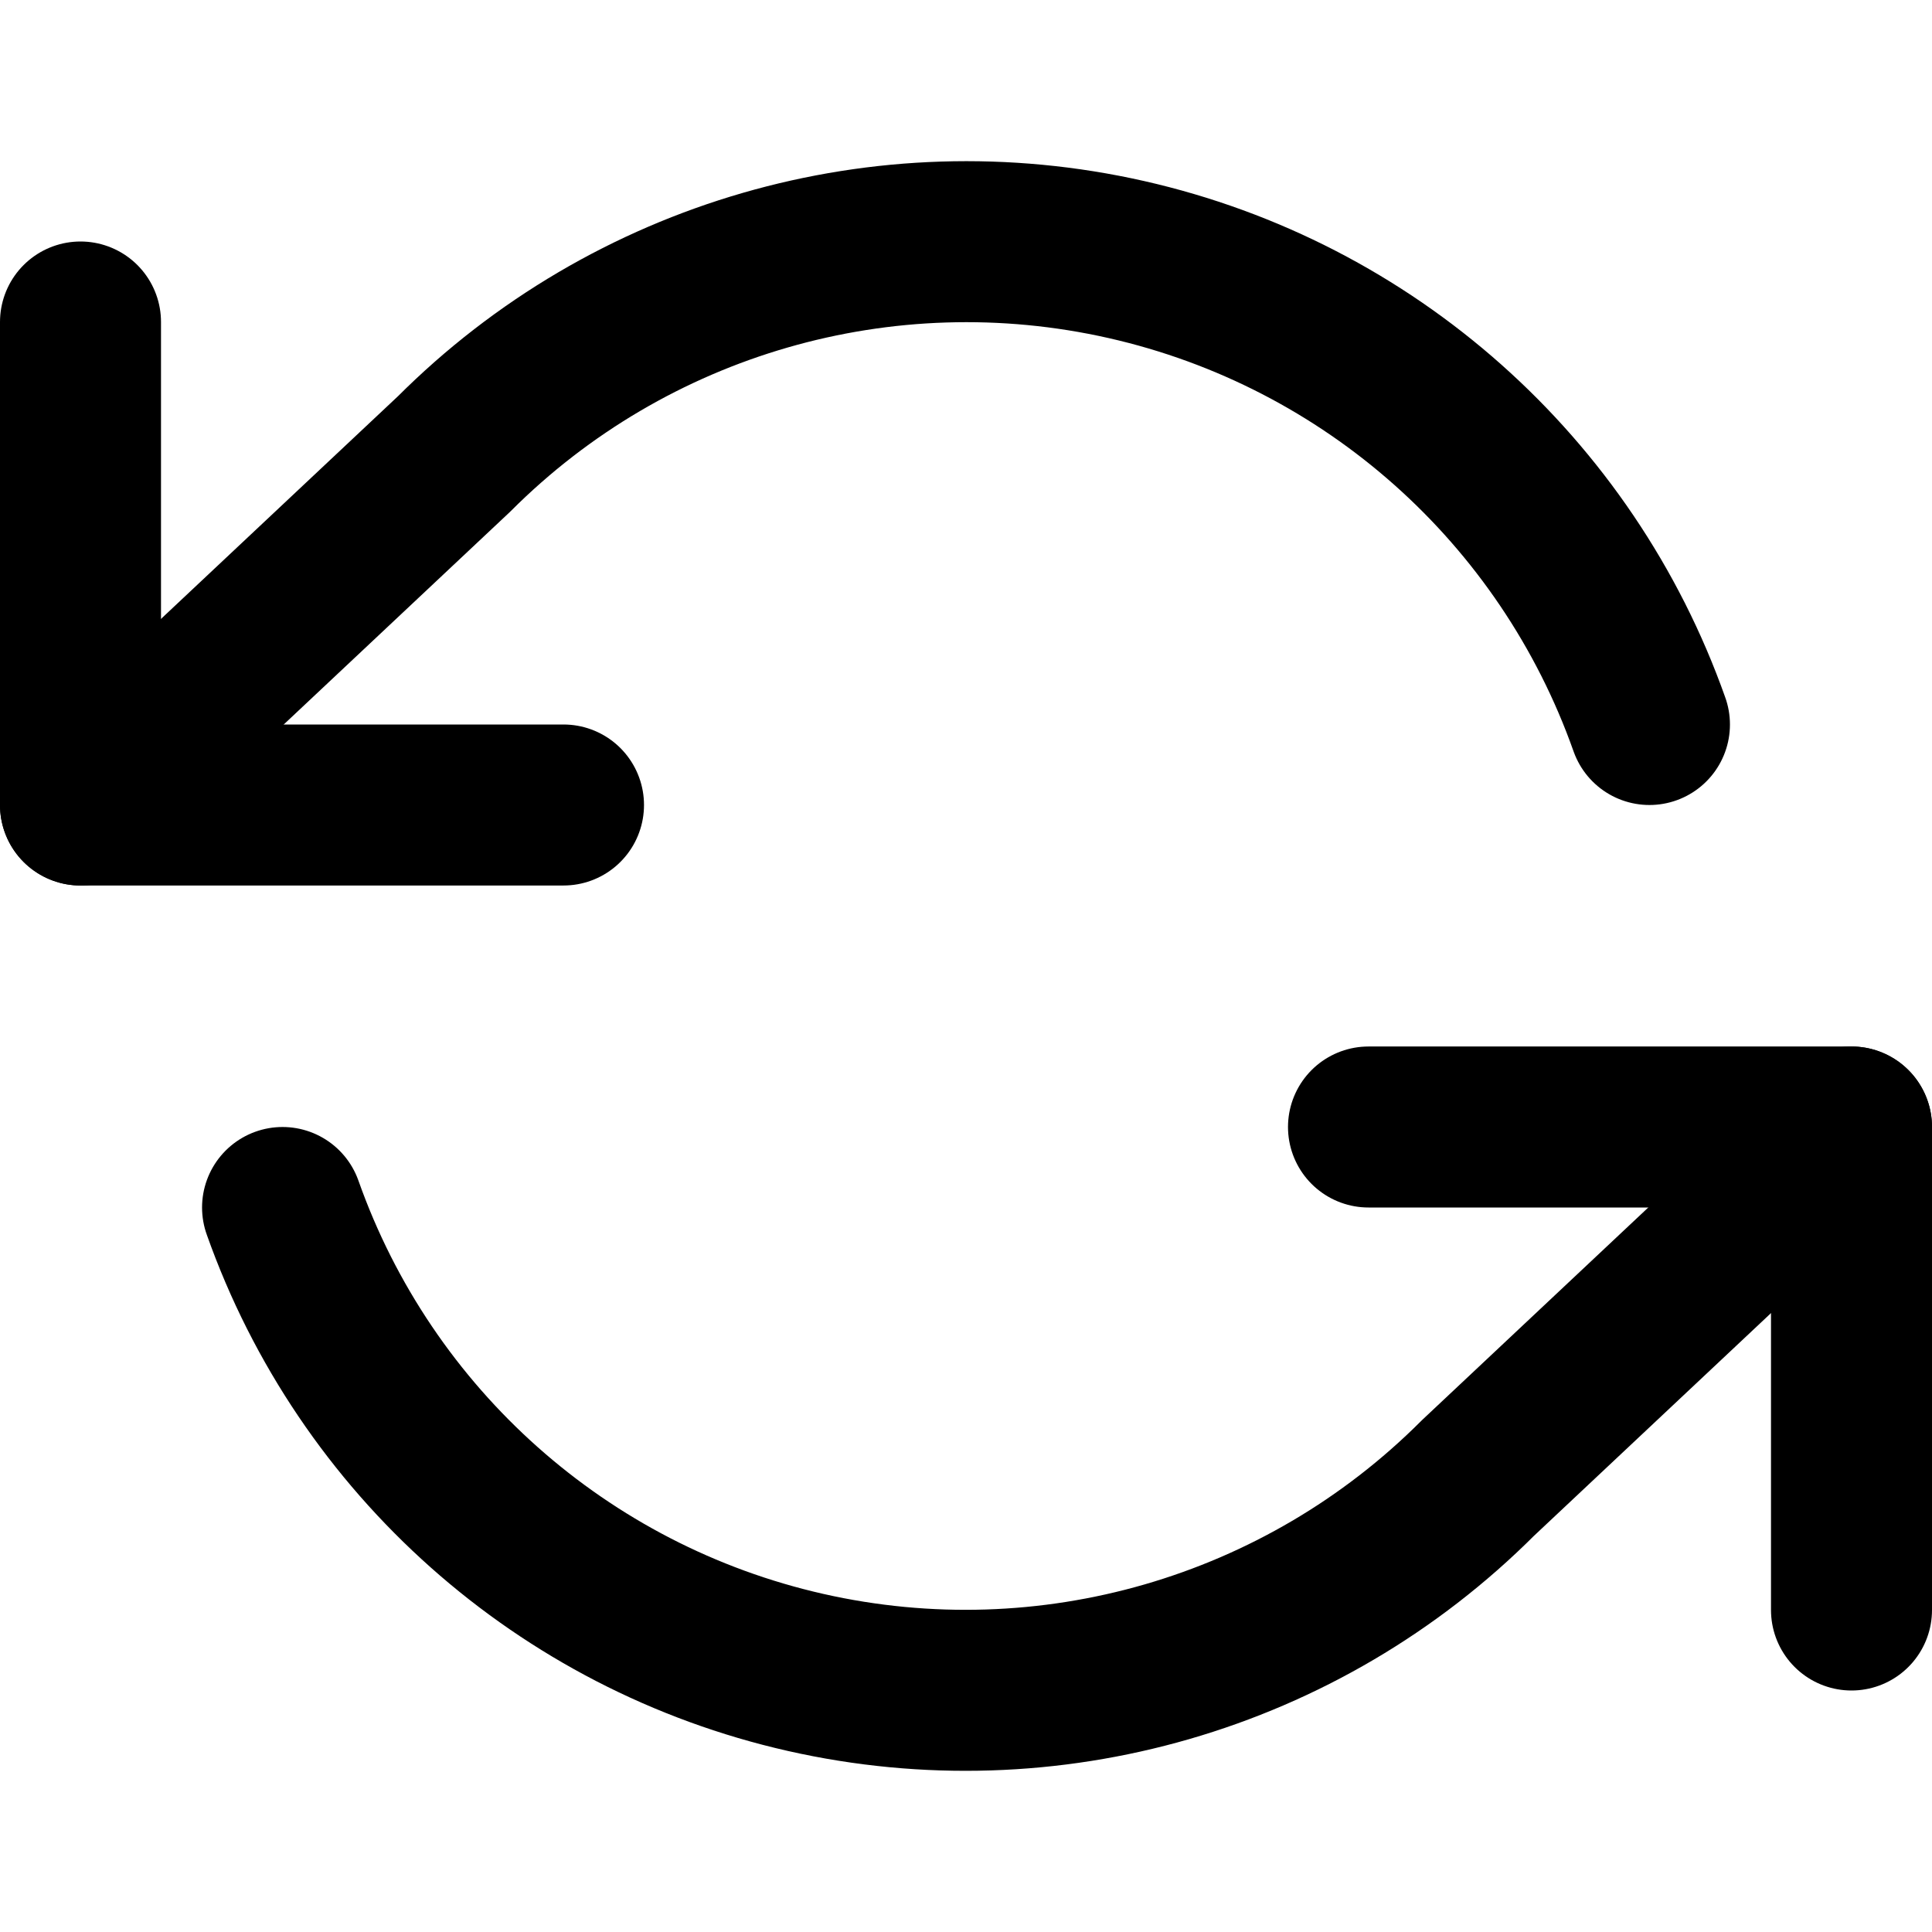
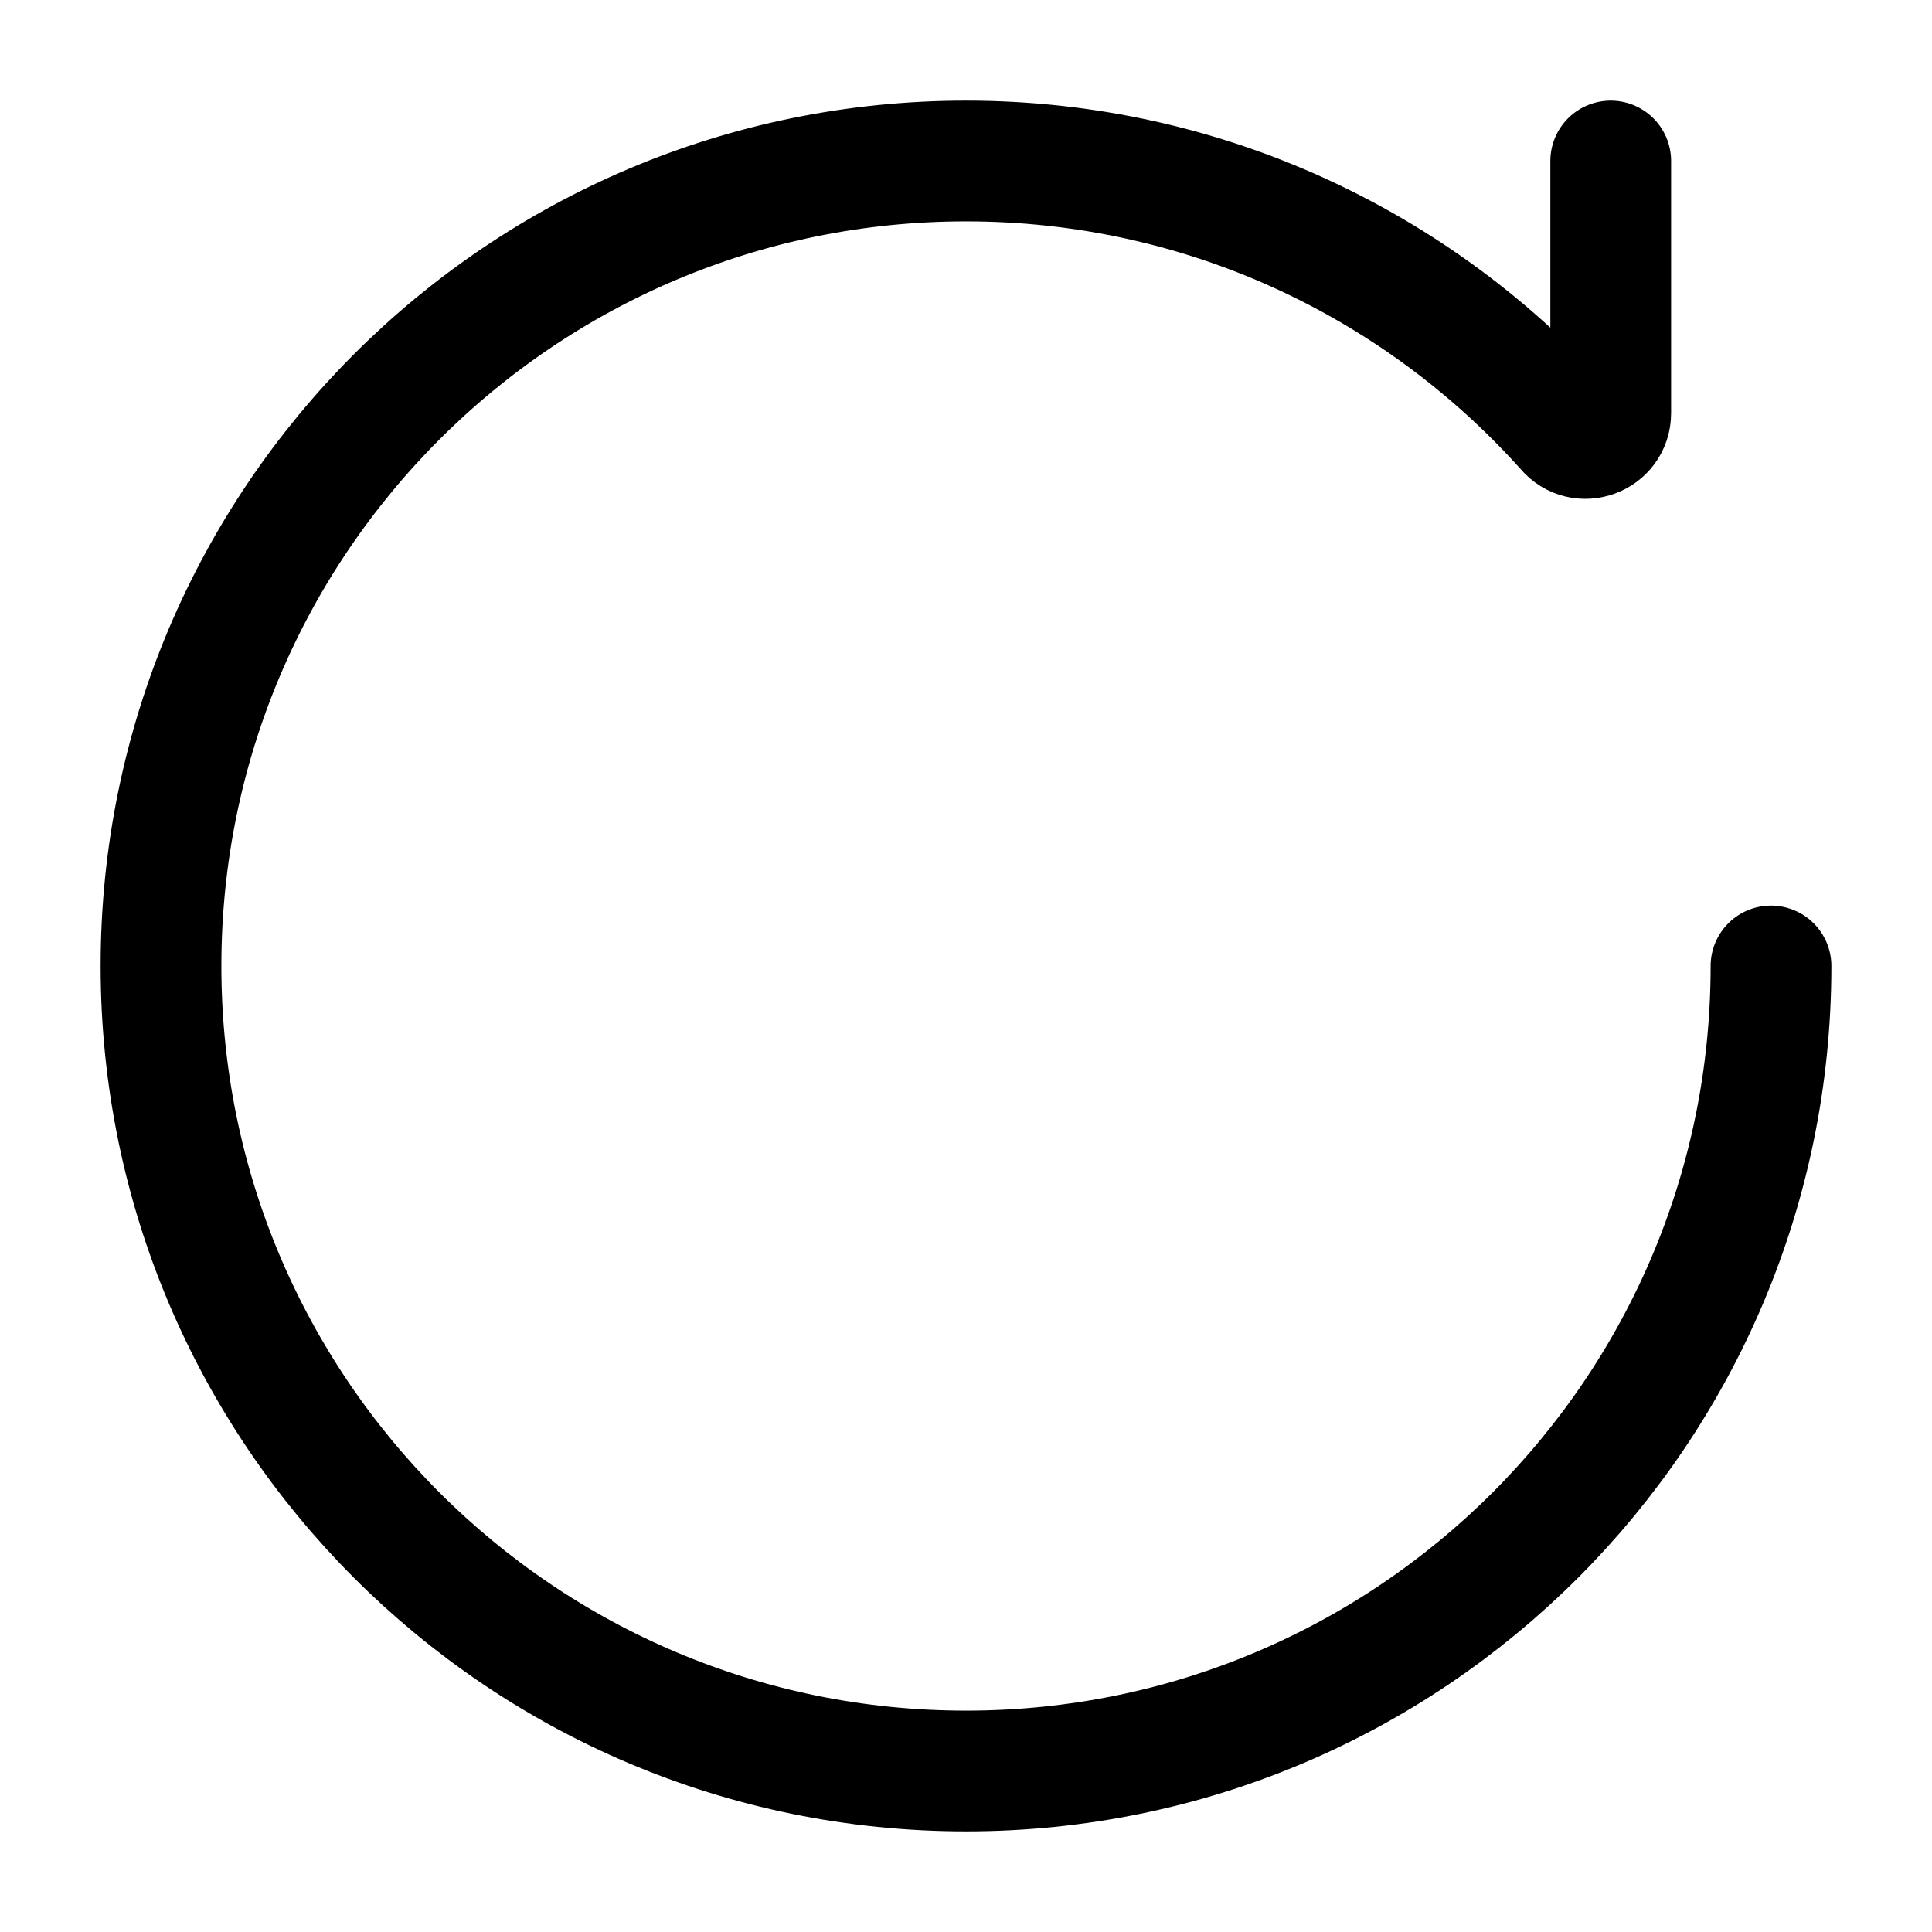
- <svg xmlns="http://www.w3.org/2000/svg" viewBox="0 0 24 24" fill="none" stroke="currentColor" stroke-width="2" stroke-linecap="round" stroke-linejoin="round">
-   <polyline points="1 4 1 10 7 10" />
-   <polyline points="23 20 23 14 17 14" />
-   <path d="M20.49 9A9 9 0 0 0 5.64 5.64L1 10m22 4l-4.64 4.36A9 9 0 0 1 3.51 15" />
+ <svg xmlns="http://www.w3.org/2000/svg" width="24" height="24" viewBox="0 0 24 24" fill="none" class="huge-animated-icon" data-huge-icon="refresh" data-huge-source="RefreshIcon" aria-hidden="true" focusable="false">
+   <path d="M20.009 2V5.132C20.009 5.426 19.642 5.559 19.454 5.333C17.623 3.288 14.962 2 12 2C6.477 2 2 6.477 2 12C2 17.523 6.477 22 12 22C17.523 22 22 17.523 22 12" stroke="currentColor" stroke-linecap="round" stroke-linejoin="round" stroke-width="1.5" class="huge-icon-part" pathLength="1" style="--icon-motion:huge-gear;--icon-delay:0ms" />
</svg>
